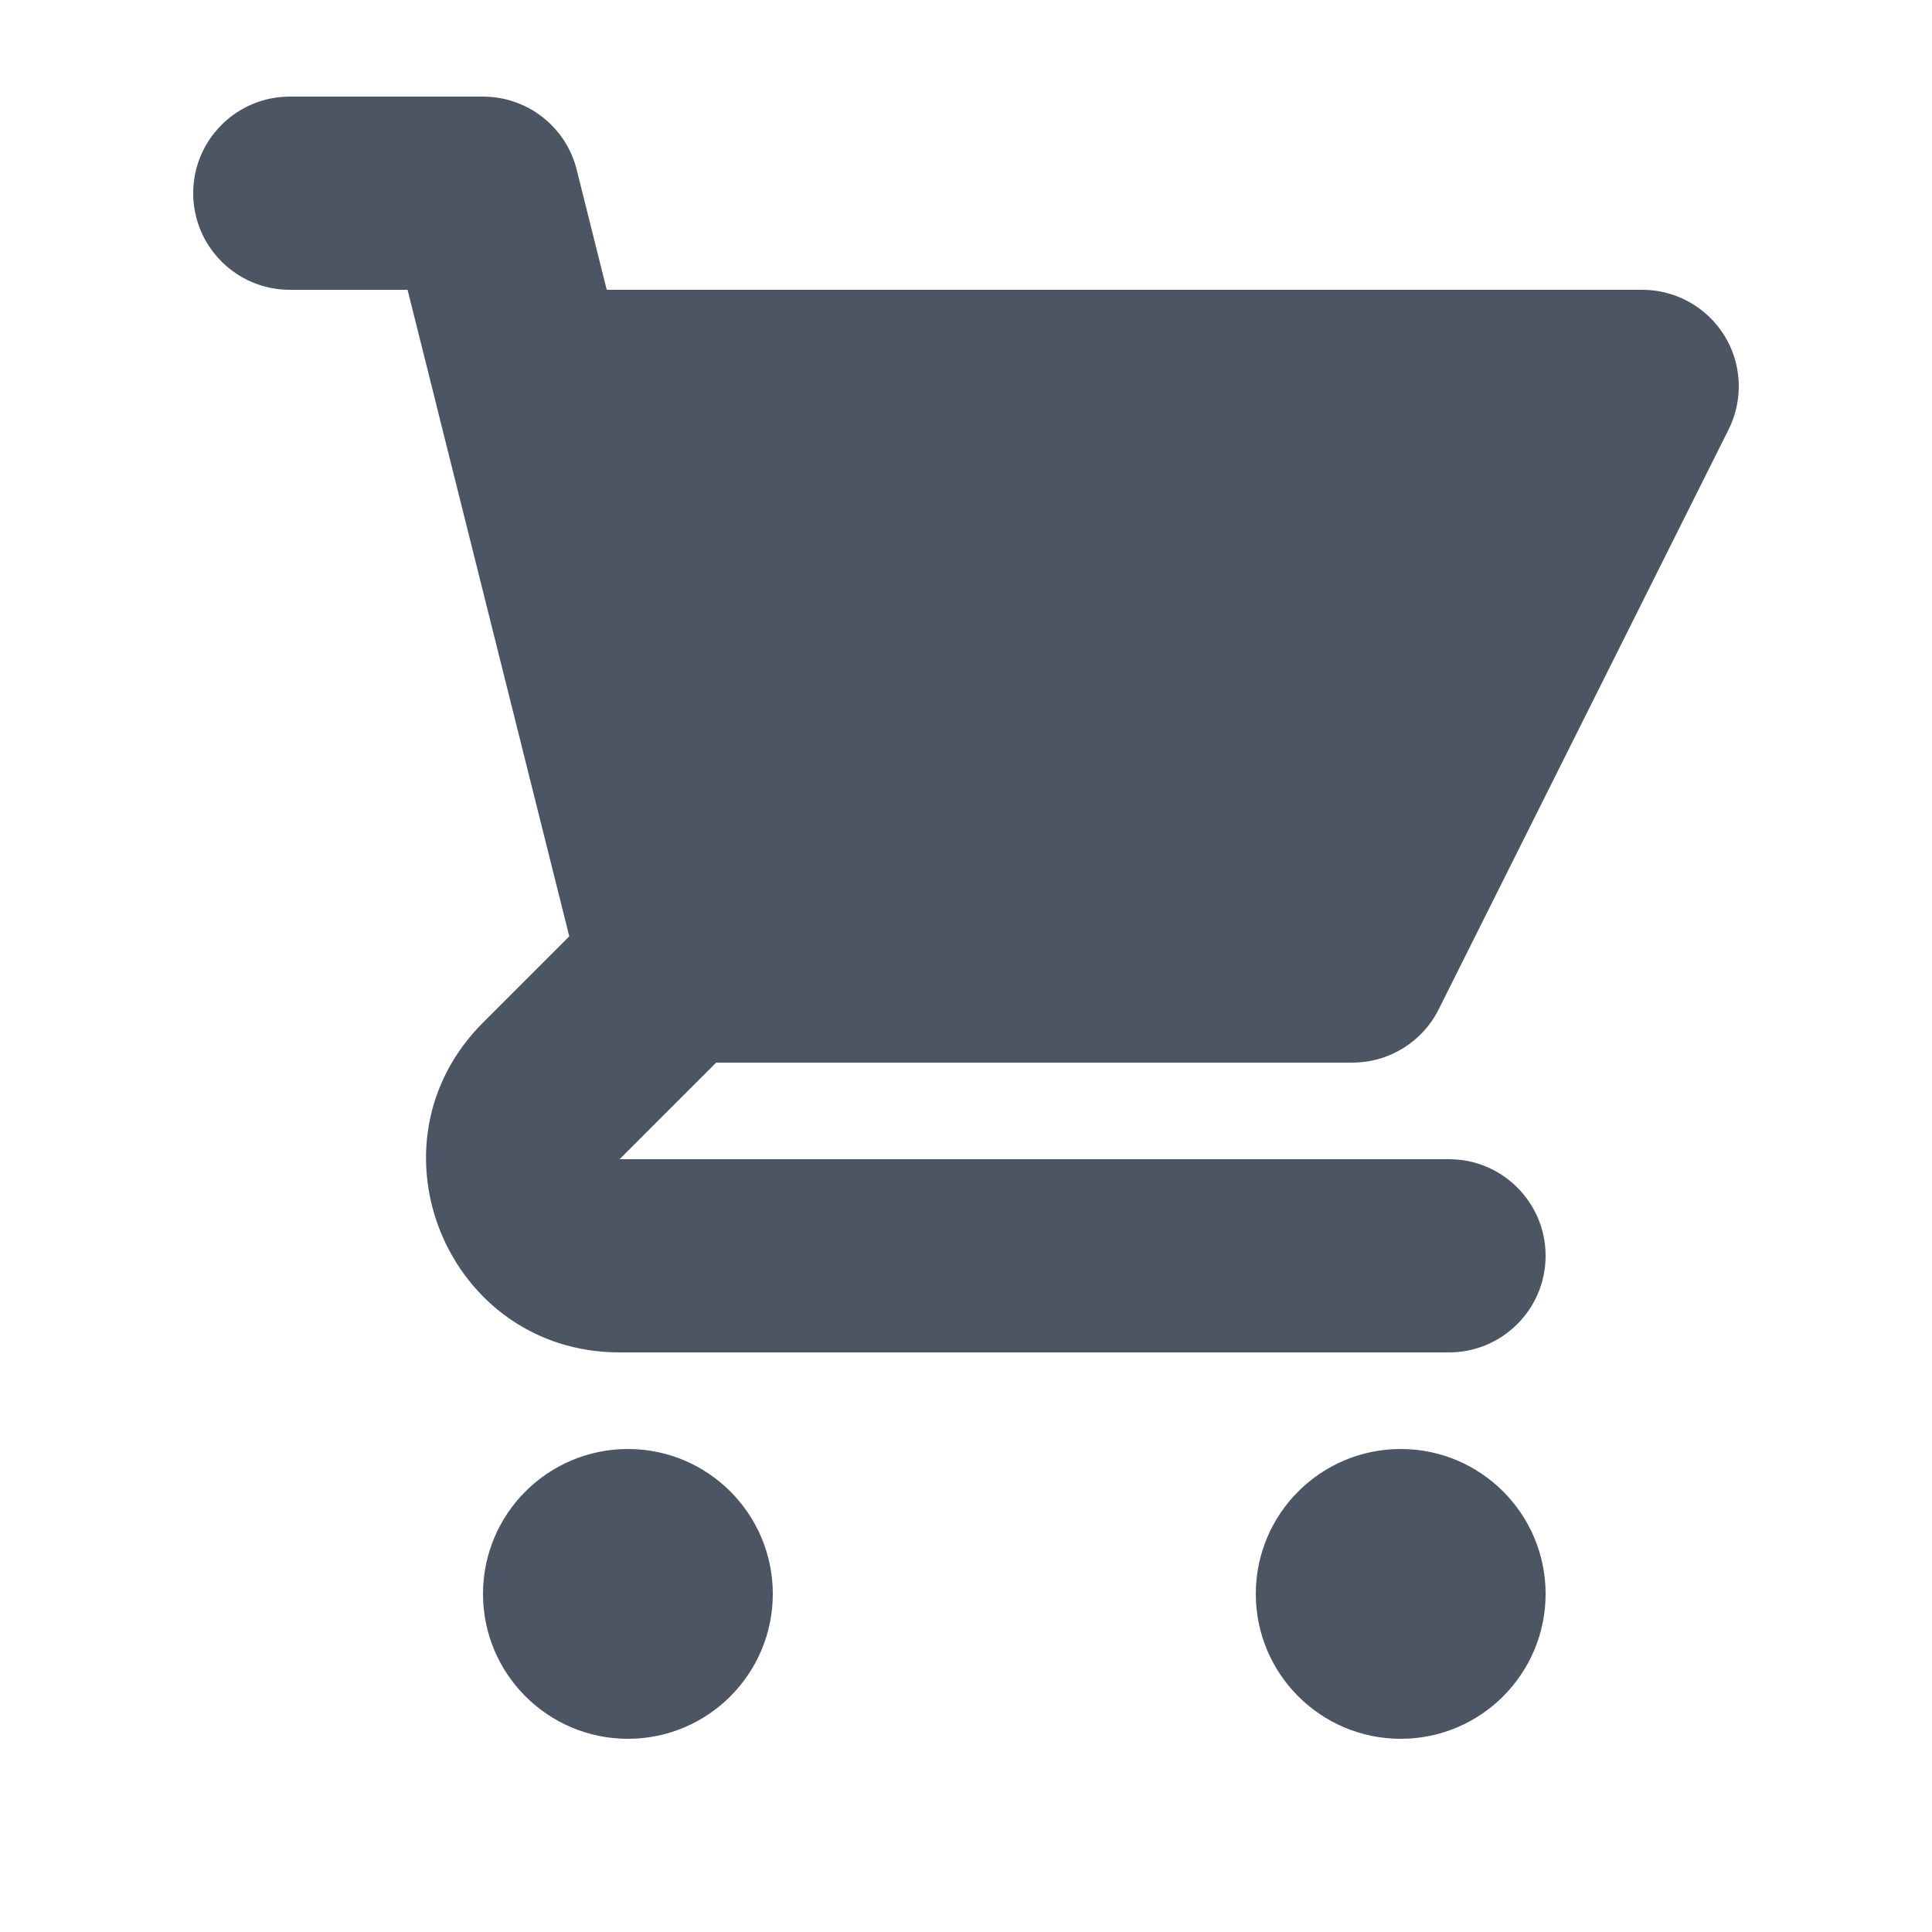
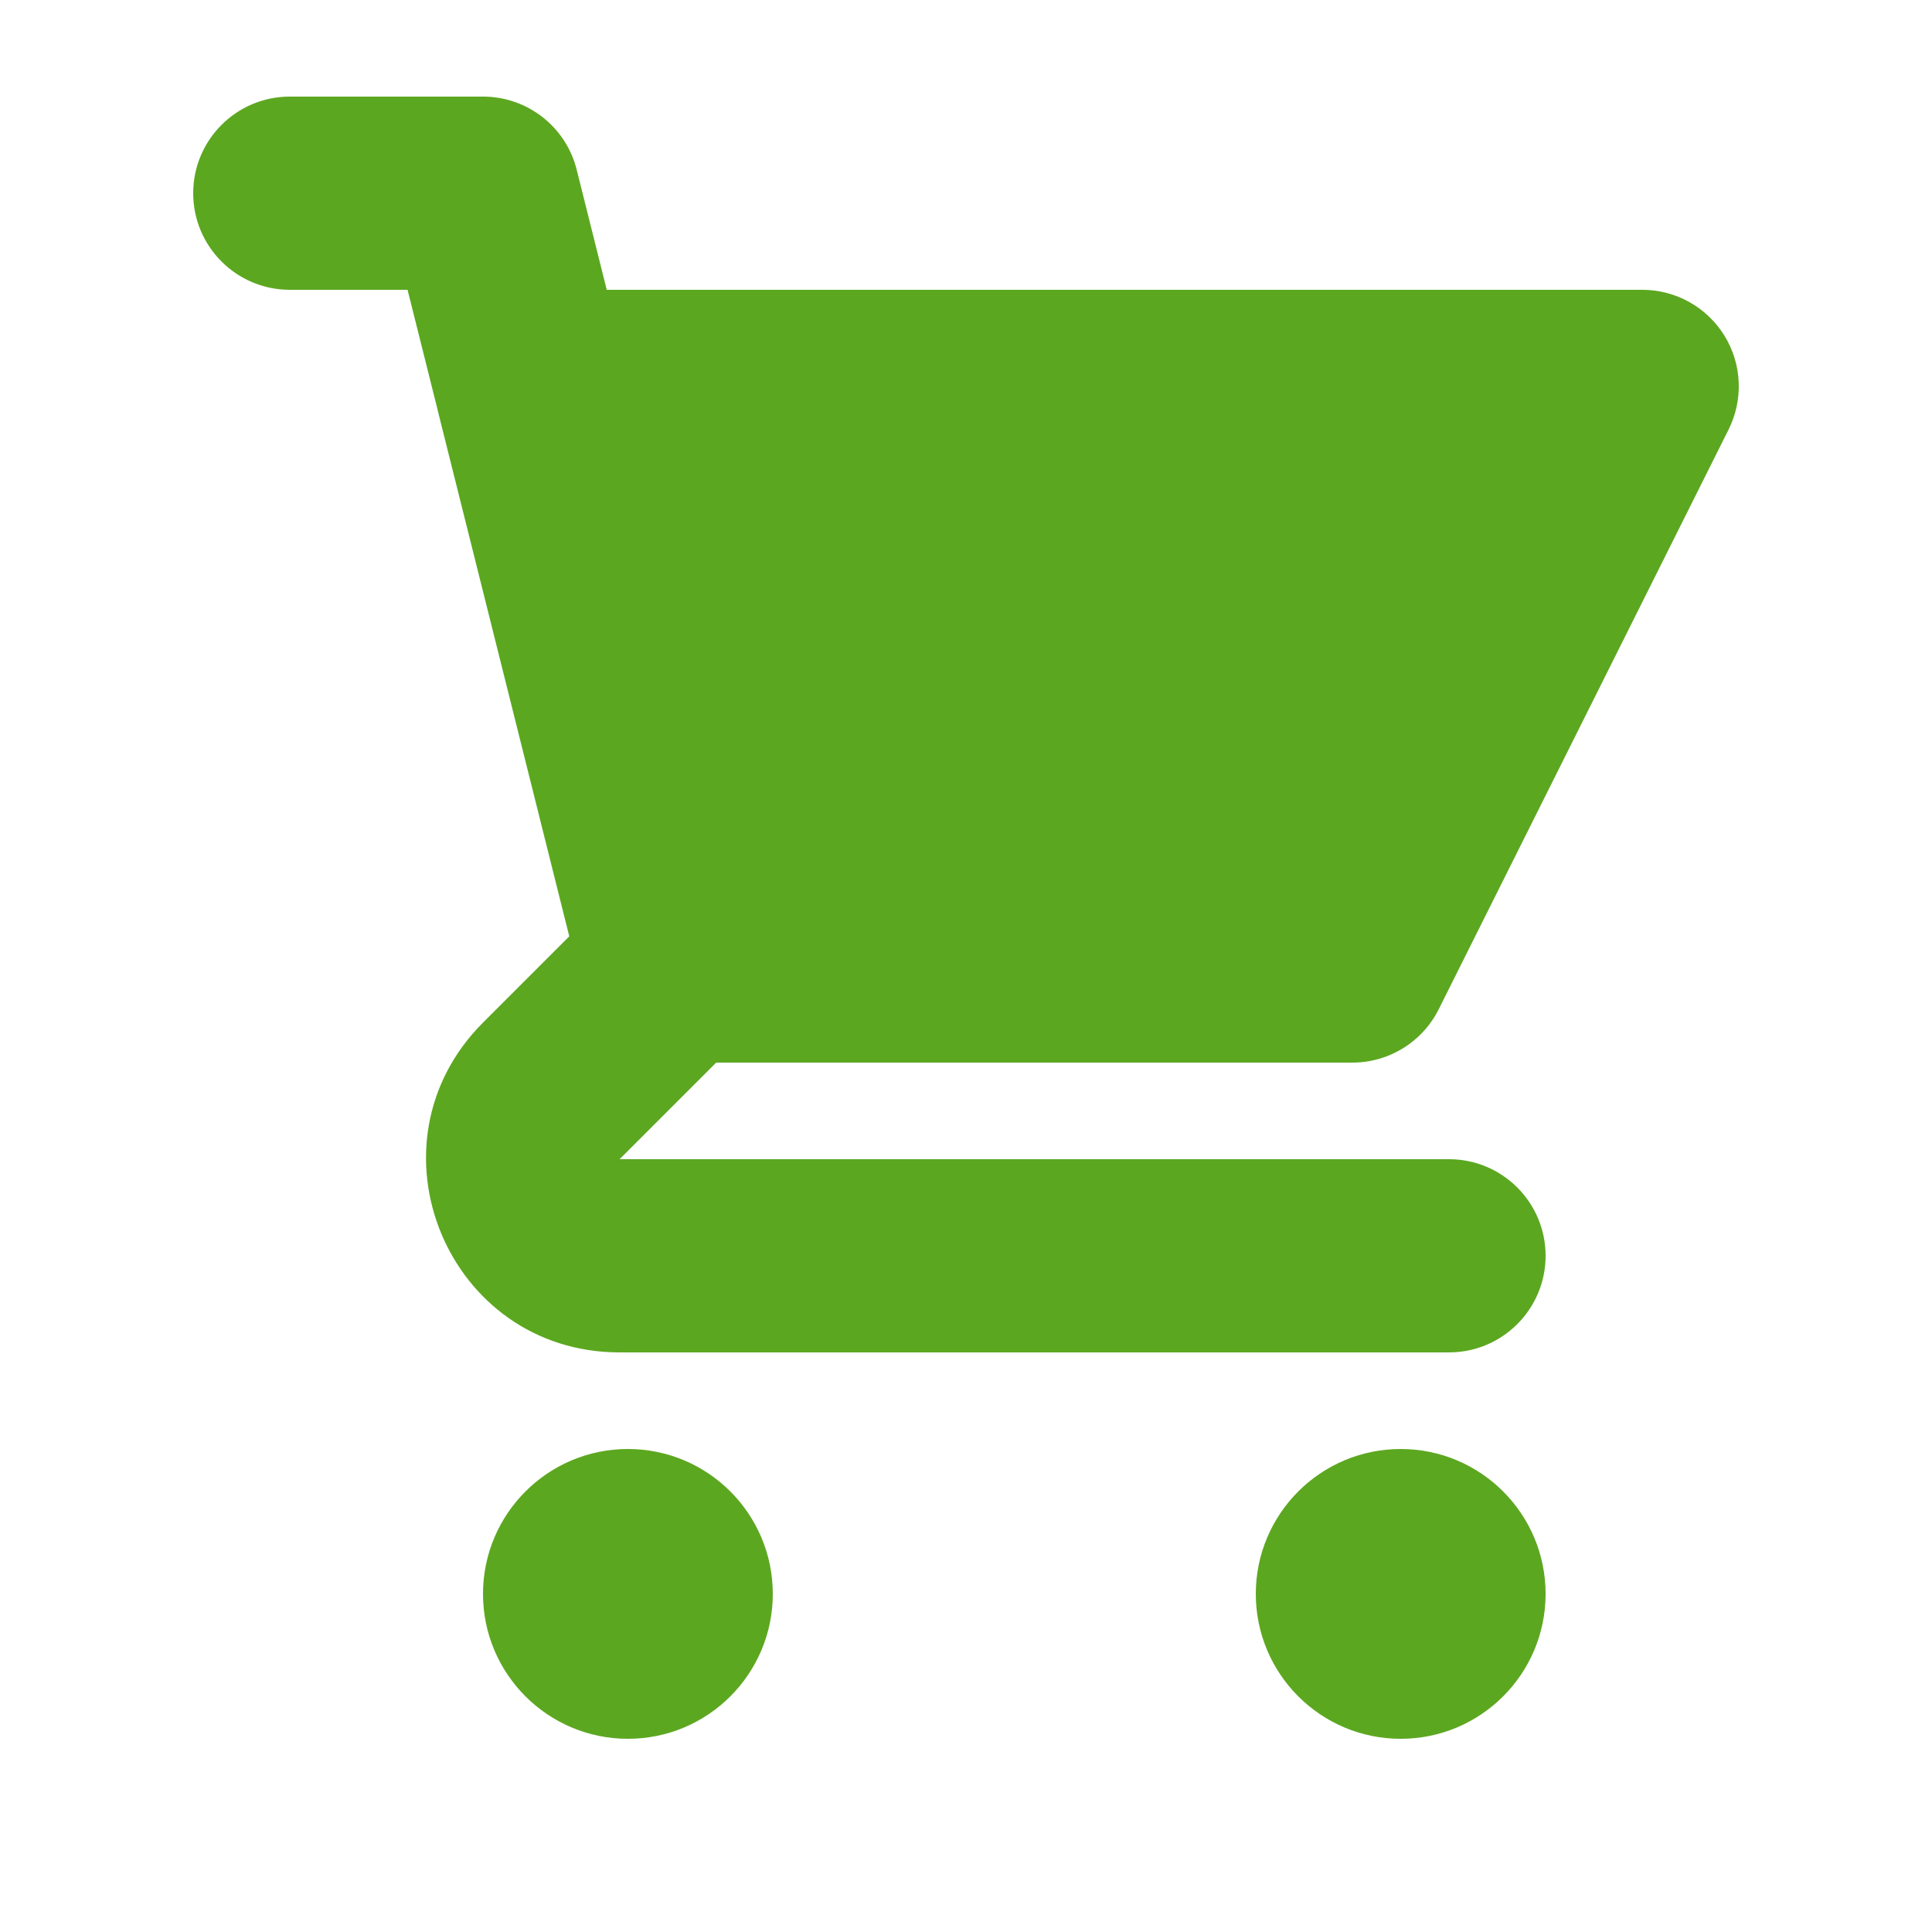
<svg xmlns="http://www.w3.org/2000/svg" width="20" height="20" viewBox="0 0 20 20" fill="none">
-   <path d="M3 1C2.448 1 2 1.448 2 2C2 2.552 2.448 3 3 3H4.219L4.525 4.222C4.528 4.236 4.532 4.25 4.535 4.264L5.893 9.693L5 10.586C3.74 11.846 4.632 14 6.414 14H15C15.552 14 16 13.552 16 13C16 12.448 15.552 12 15 12L6.414 12L7.414 11H14C14.379 11 14.725 10.786 14.894 10.447L17.894 4.447C18.049 4.137 18.033 3.769 17.851 3.474C17.668 3.179 17.347 3 17 3H6.281L5.97 1.757C5.859 1.312 5.459 1 5 1H3Z" fill="#4B5563" />
-   <path d="M16 16.5C16 17.328 15.328 18 14.5 18C13.672 18 13 17.328 13 16.5C13 15.672 13.672 15 14.5 15C15.328 15 16 15.672 16 16.5Z" fill="#4B5563" />
-   <path d="M6.5 18C7.328 18 8 17.328 8 16.5C8 15.672 7.328 15 6.5 15C5.672 15 5 15.672 5 16.5C5 17.328 5.672 18 6.5 18Z" fill="#4B5563" />
+   <path d="M3 1C2.448 1 2 1.448 2 2C2 2.552 2.448 3 3 3H4.219L4.525 4.222C4.528 4.236 4.532 4.25 4.535 4.264L5.893 9.693L5 10.586C3.74 11.846 4.632 14 6.414 14H15C15.552 14 16 13.552 16 13C16 12.448 15.552 12 15 12H6.414L7.414 11H14C14.379 11 14.725 10.786 14.894 10.447L17.894 4.447C18.049 4.137 18.033 3.769 17.851 3.474C17.668 3.179 17.347 3 17 3H6.281L5.97 1.757C5.859 1.312 5.459 1 5 1H3Z" fill="#5CA720" />
+   <path d="M16 16.5C16 17.328 15.328 18 14.5 18C13.672 18 13 17.328 13 16.5C13 15.672 13.672 15 14.5 15C15.328 15 16 15.672 16 16.5Z" fill="#5CA720" />
+   <path d="M6.5 18C7.328 18 8 17.328 8 16.5C8 15.672 7.328 15 6.5 15C5.672 15 5 15.672 5 16.5C5 17.328 5.672 18 6.5 18Z" fill="#5CA720" />
</svg>
